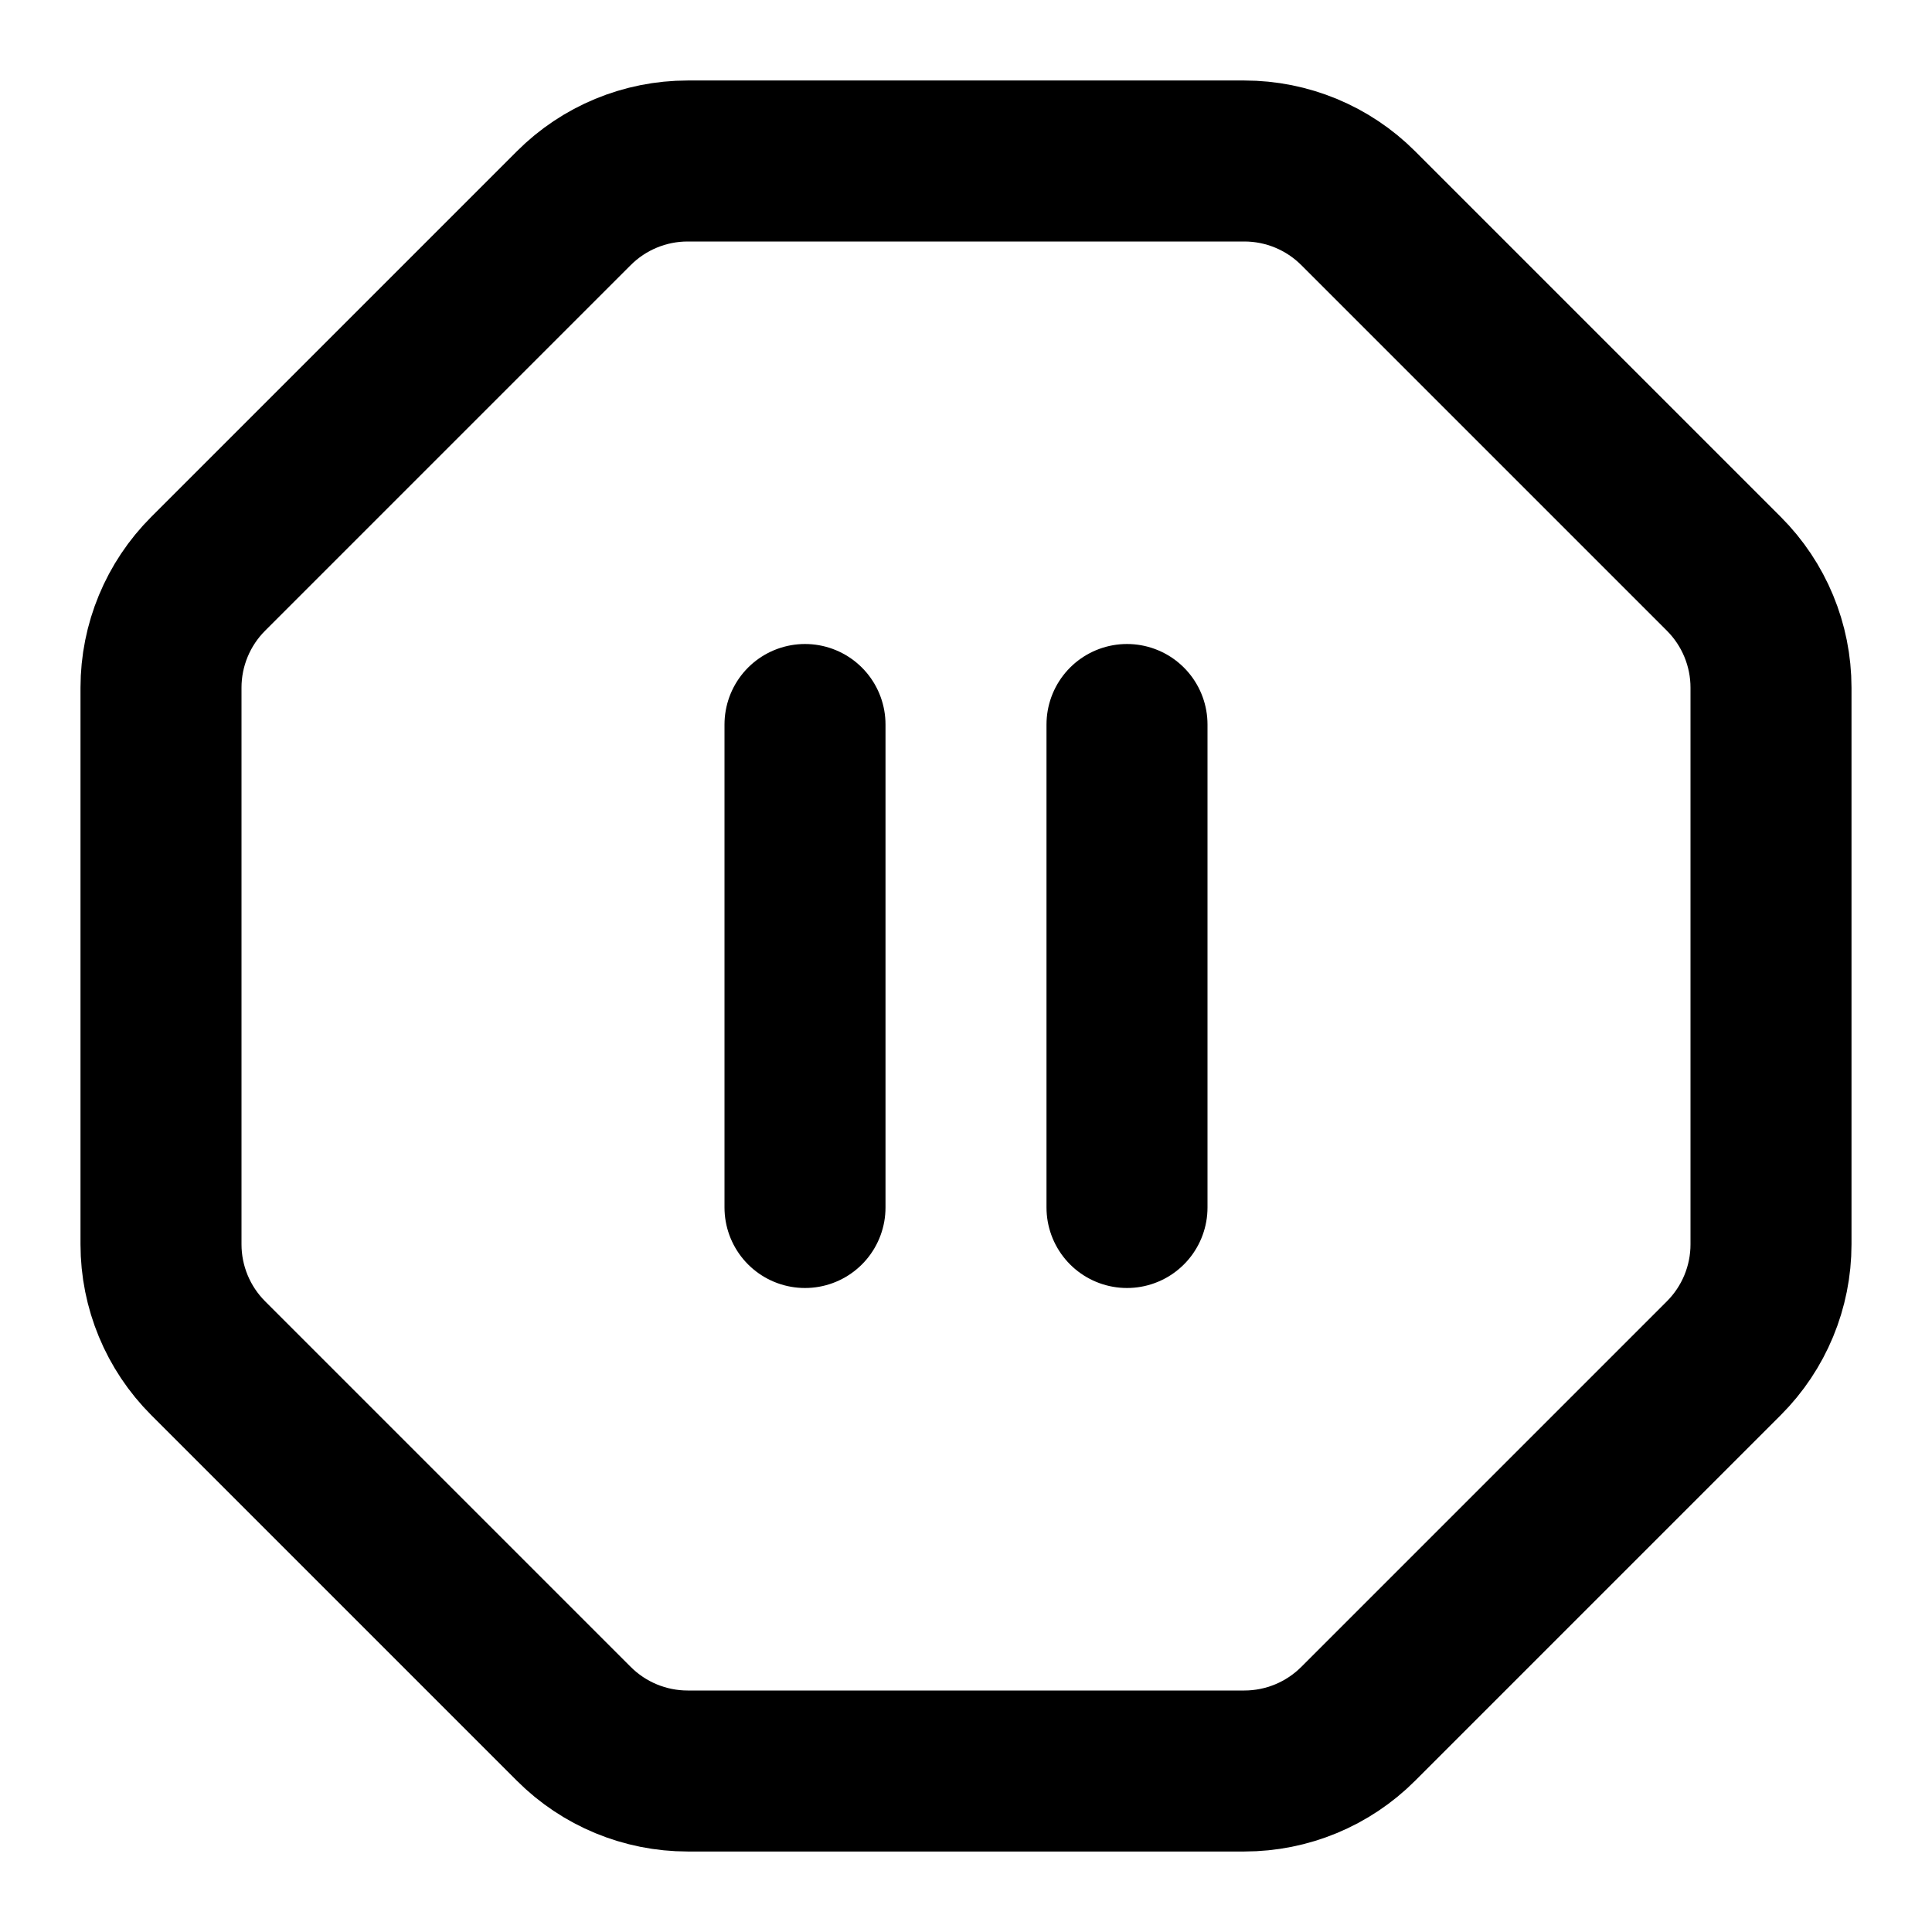
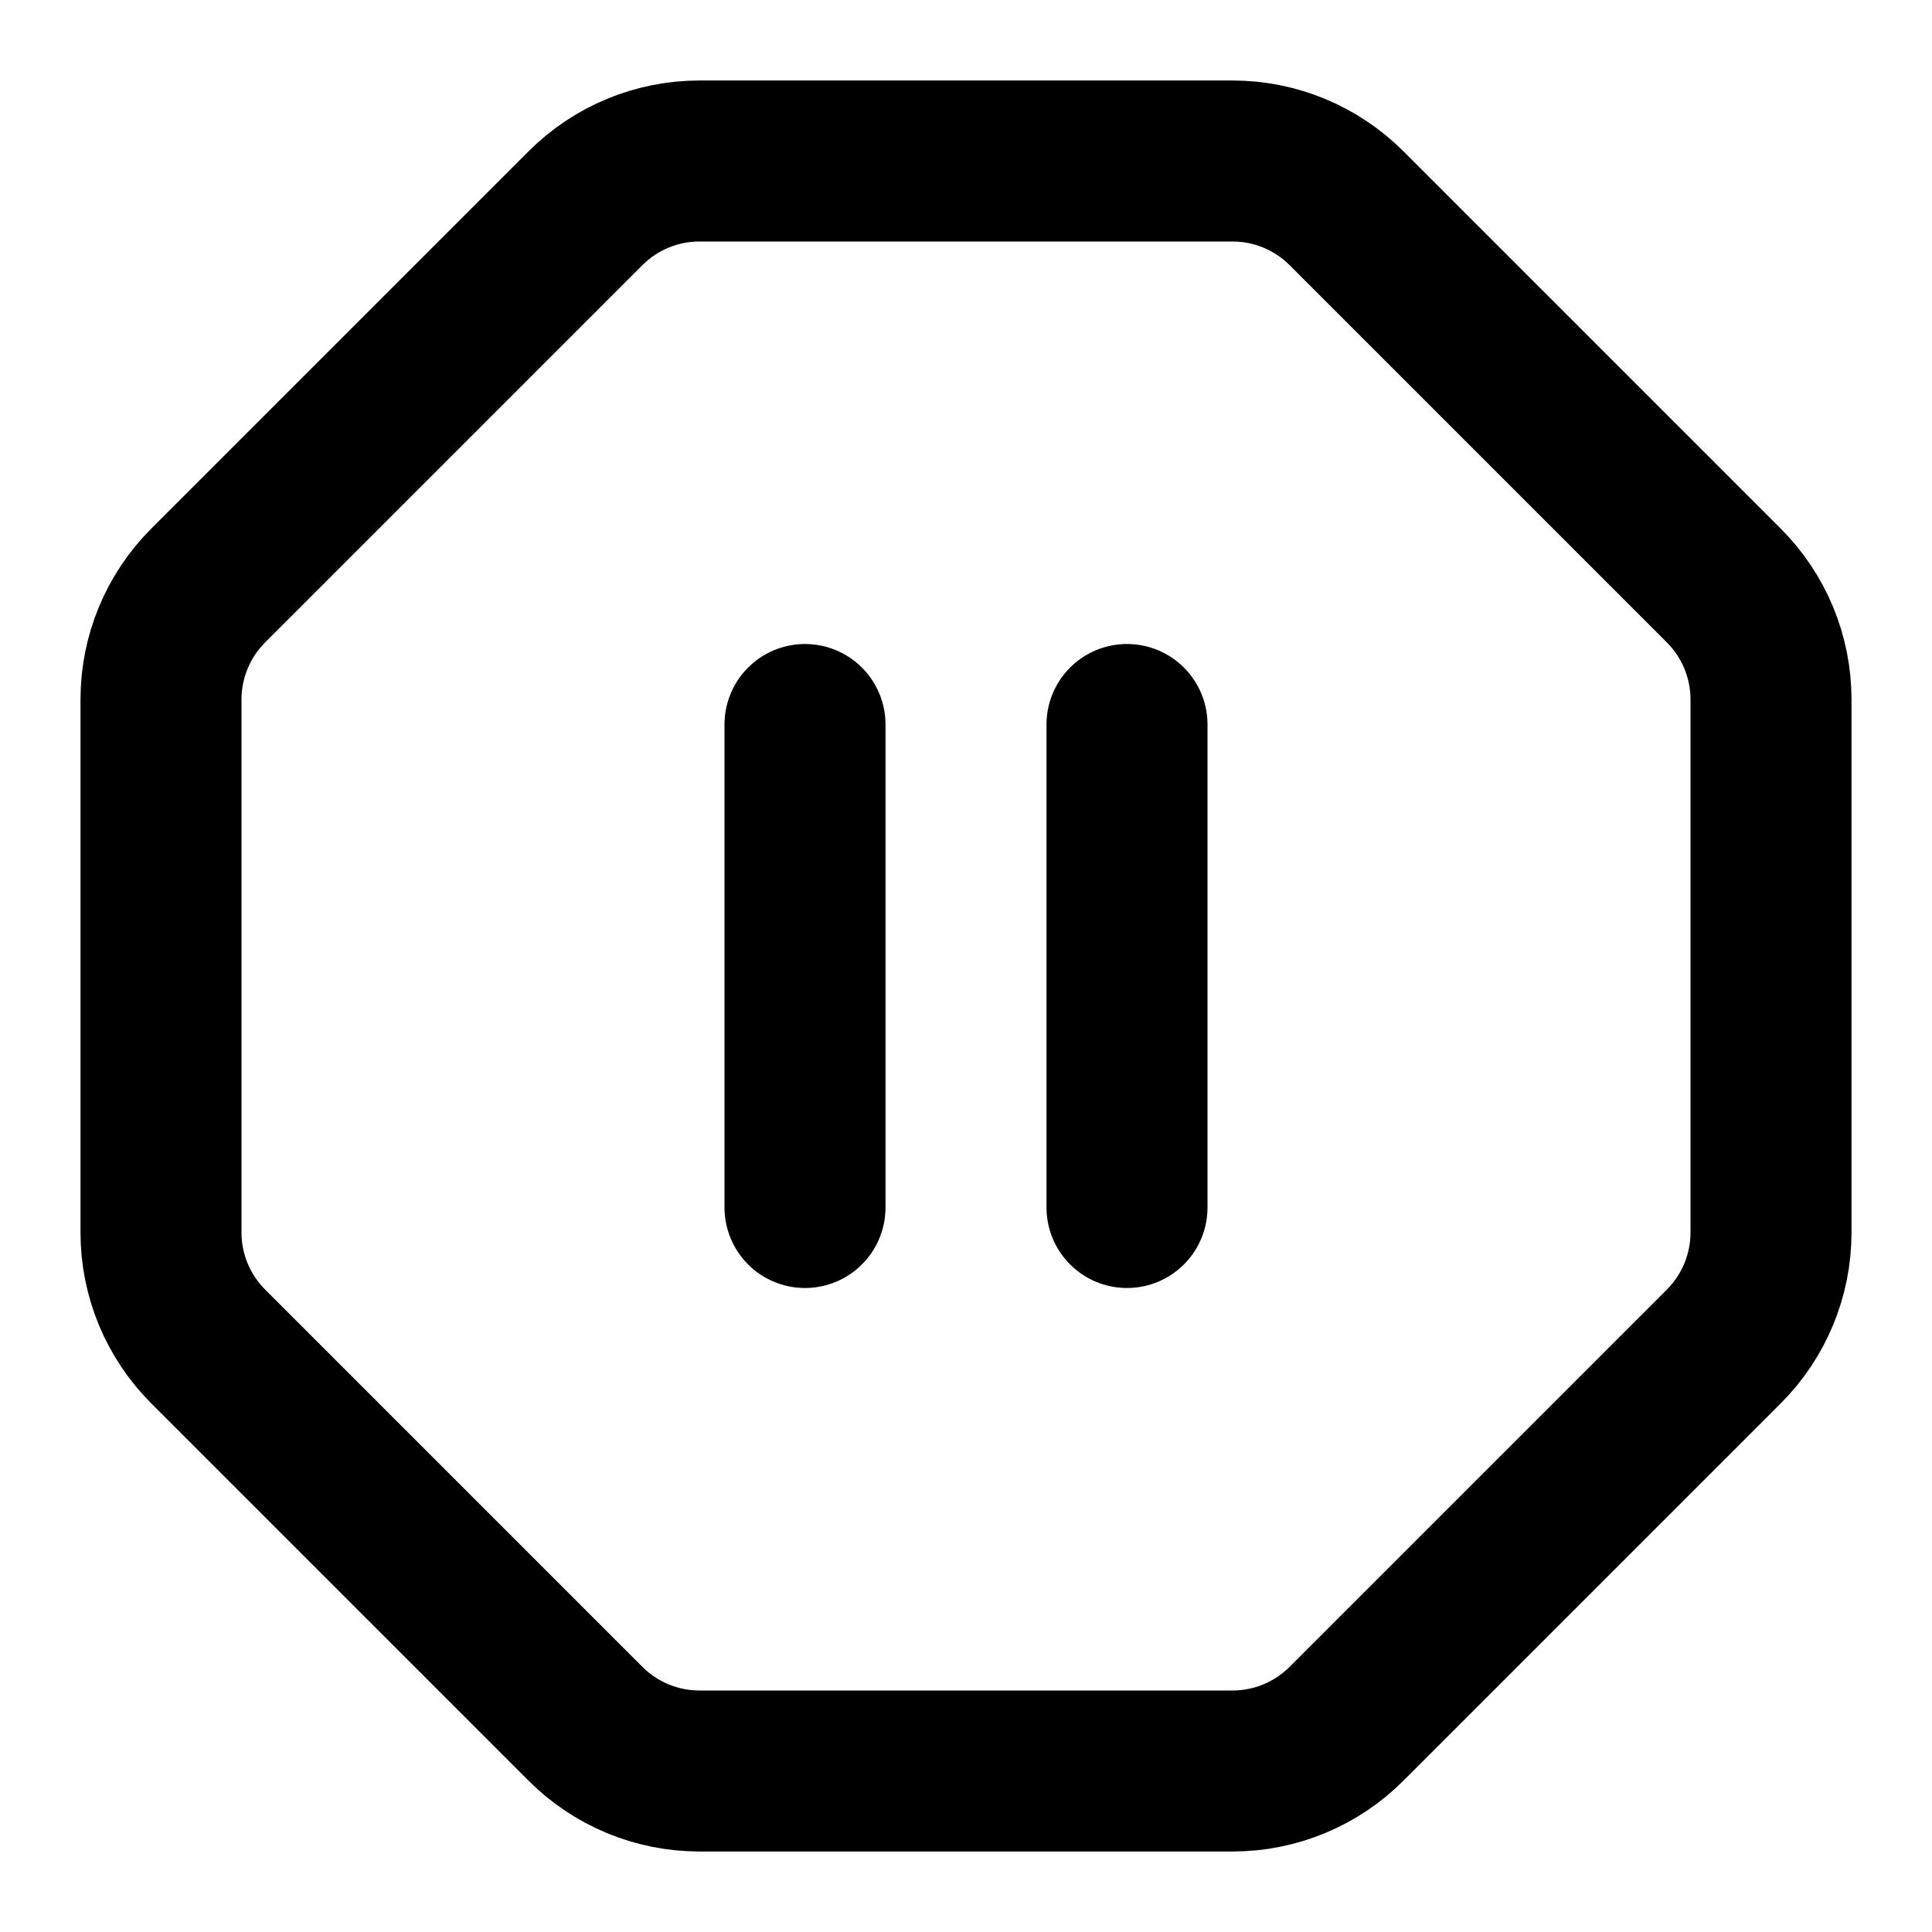
<svg xmlns="http://www.w3.org/2000/svg" width="24" height="24" fill="none" stroke="currentColor" stroke-linecap="round" stroke-linejoin="round" stroke-width="2" viewBox="0 0 24 24">
-   <path d="M10 15V9M14 15V9M2.586 16.872A2 2 0 0 1 2 15.458V8.542a2 2 0 0 1 .586-1.414l4.542-4.542A2 2 0 0 1 8.542 2h6.916a2 2 0 0 1 1.414.586l4.542 4.542A2 2 0 0 1 22 8.542v6.916a2 2 0 0 1-.586 1.414l-4.542 4.542a2 2 0 0 1-1.414.586H8.542a2 2 0 0 1-1.414-.586z" />
+   <path d="M10 15V9M14 15V9M2.586 16.726A2 2 0 0 1 2 15.312V8.688a2 2 0 0 1 .586-1.414l4.688-4.688A2 2 0 0 1 8.688 2h6.624a2 2 0 0 1 1.414.586l4.688 4.688A2 2 0 0 1 22 8.688v6.624a2 2 0 0 1-.586 1.414l-4.688 4.688a2 2 0 0 1-1.414.586H8.688a2 2 0 0 1-1.414-.586z" />
</svg>
